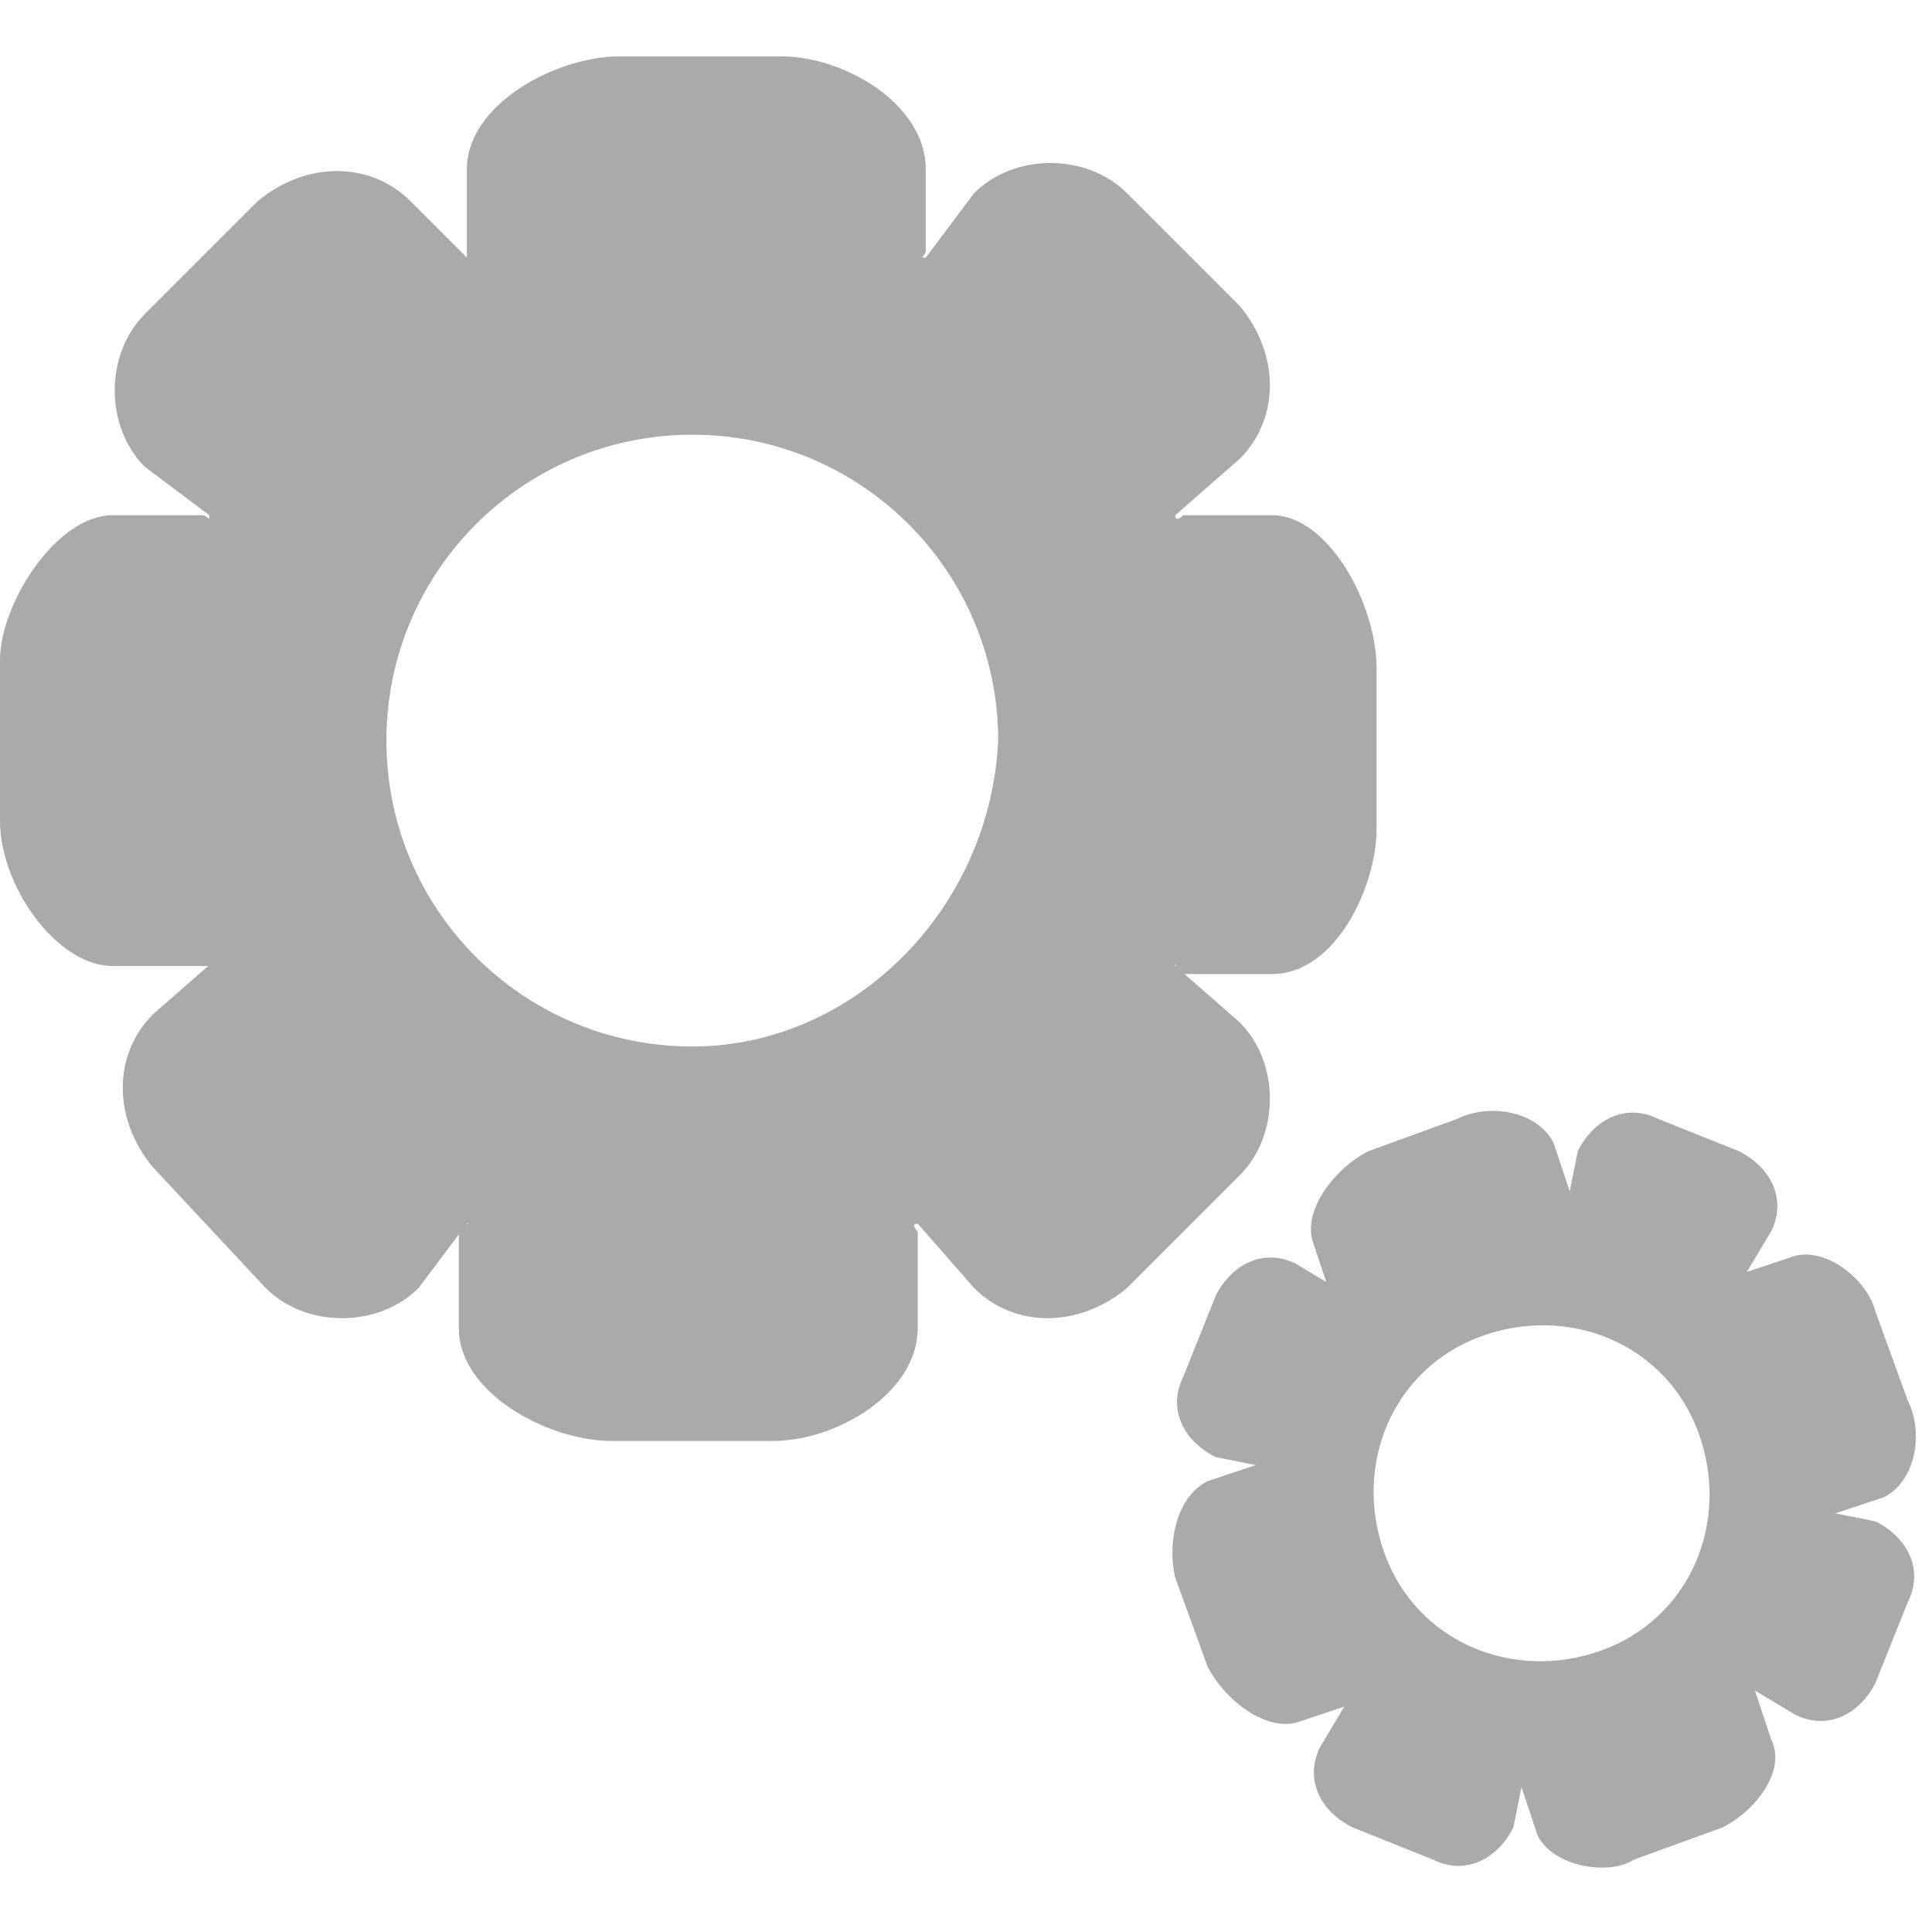
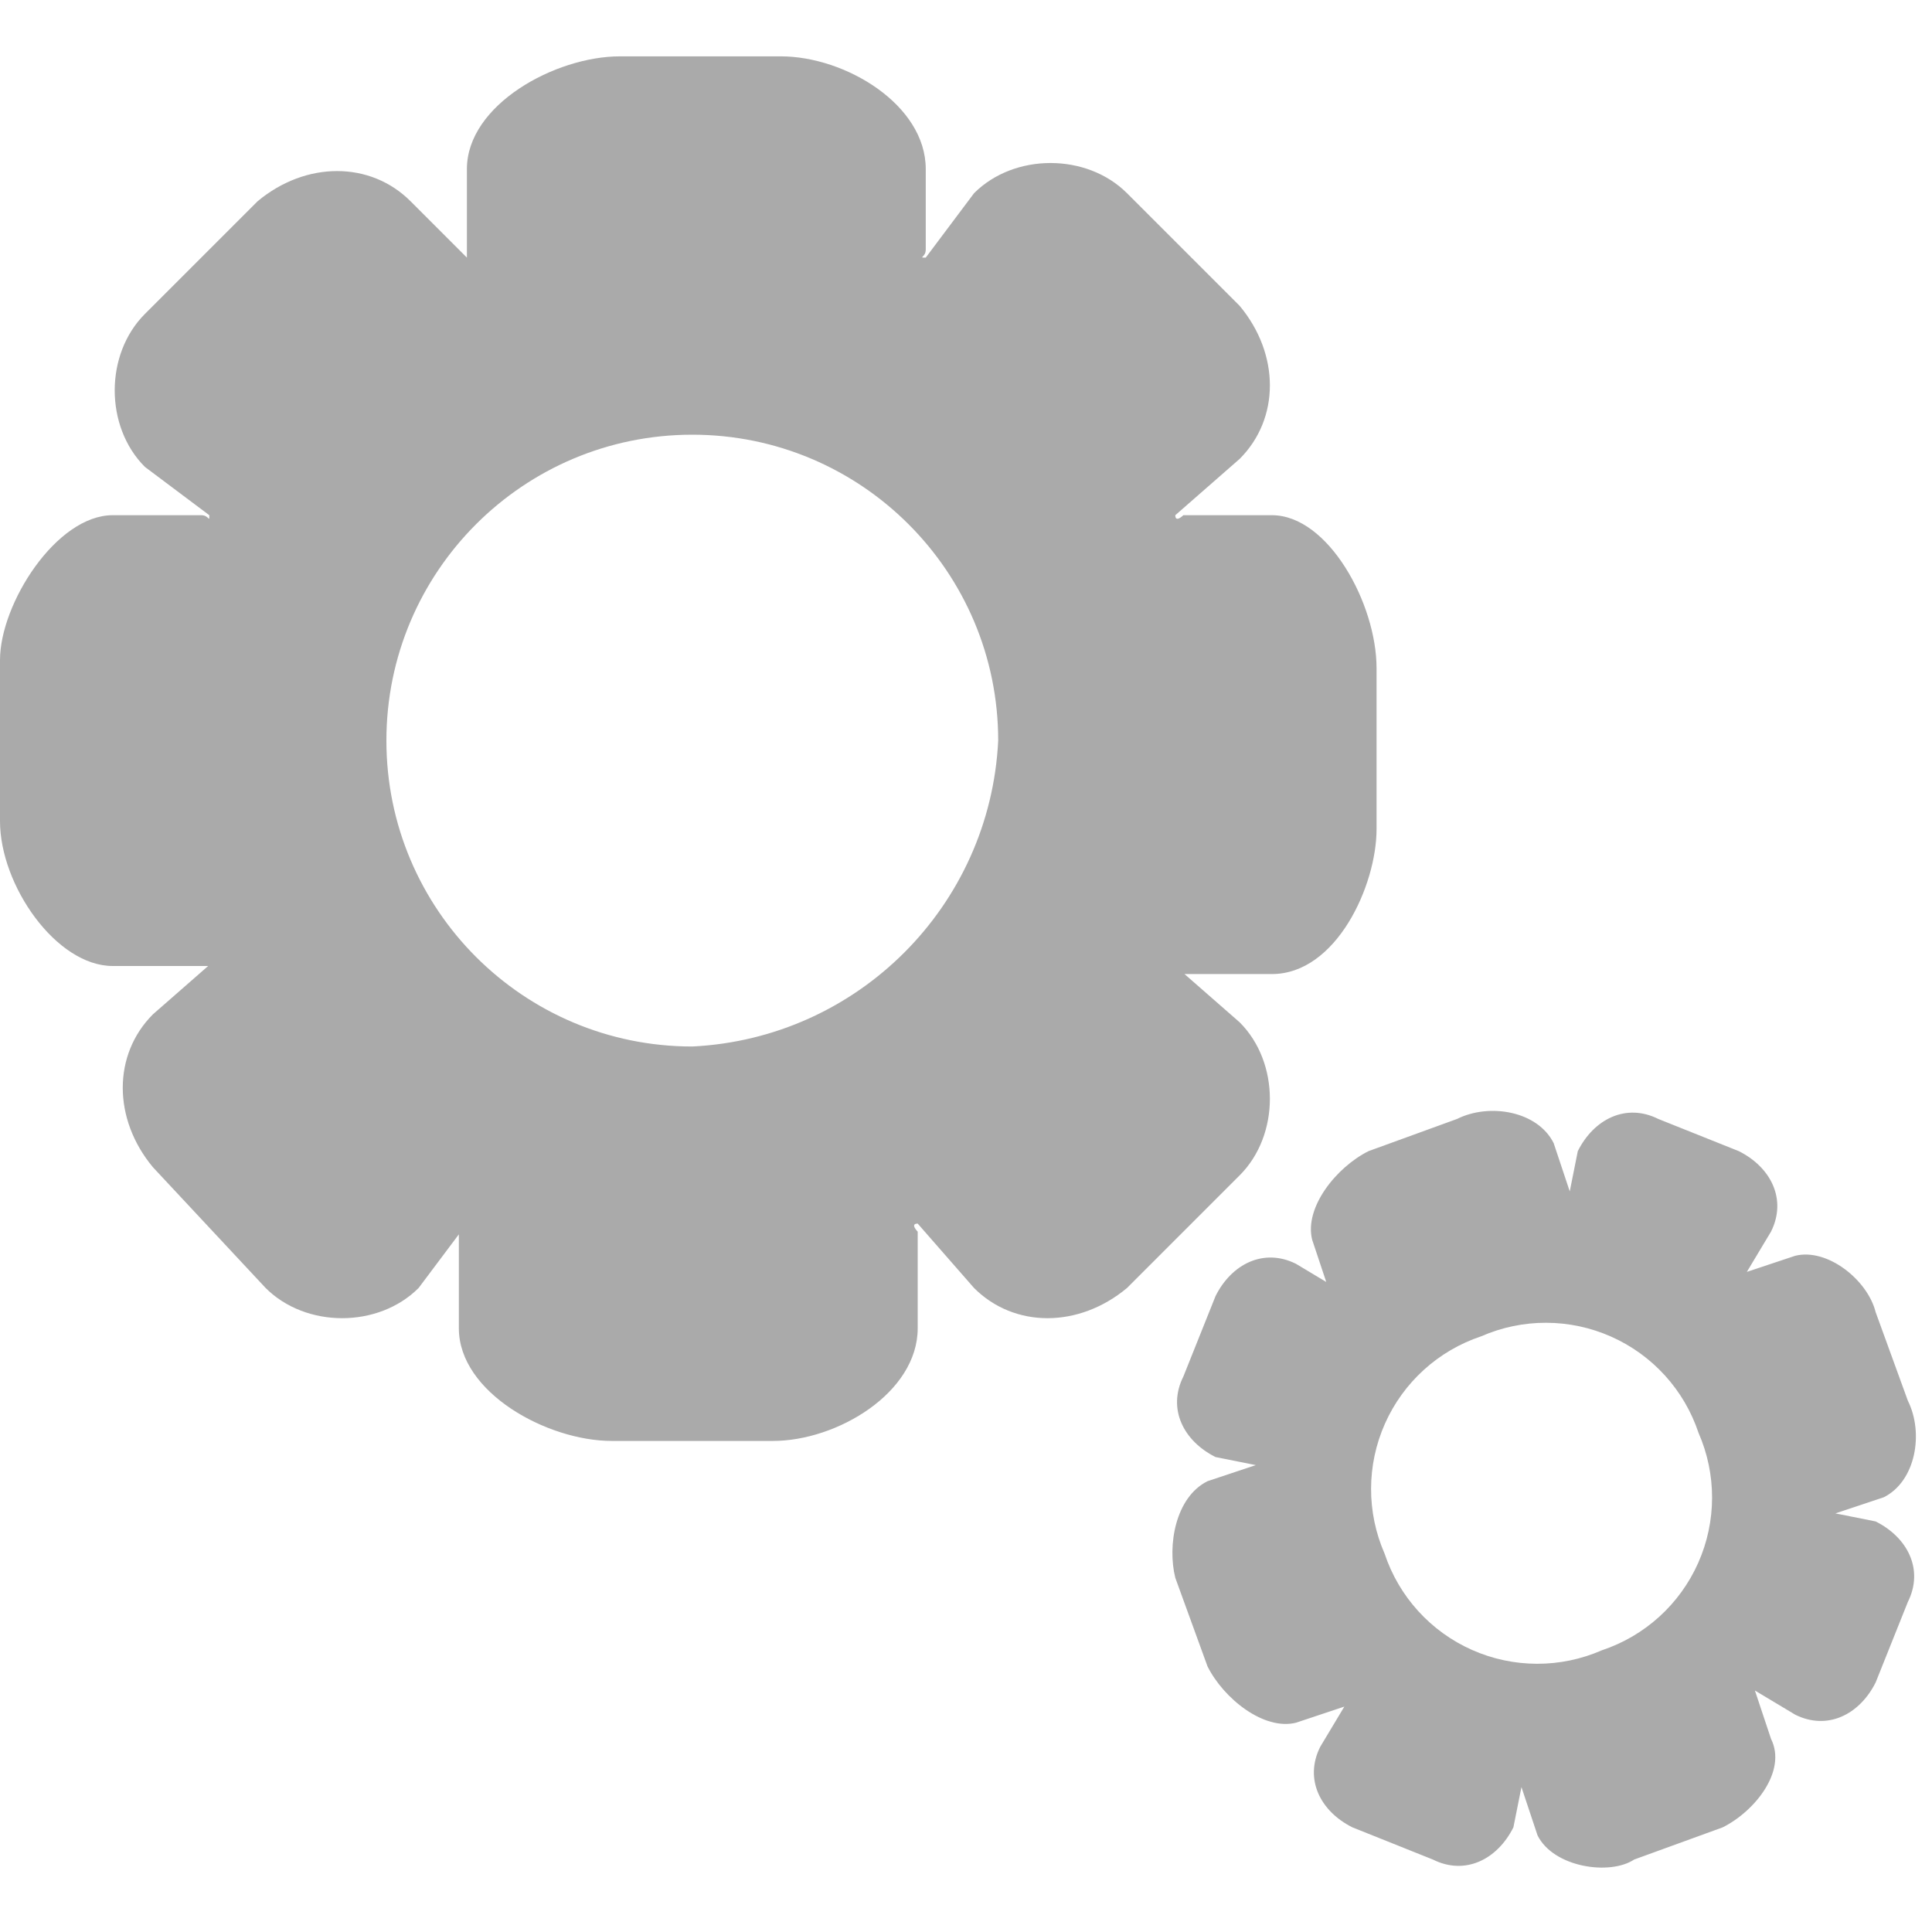
- <svg xmlns="http://www.w3.org/2000/svg" version="1.1" x="0px" y="0px" width="24" height="24" viewBox="0 0 24 24" enable-background="new 0 0 24 24" xml:space="preserve">
-   <path fill="#AAAAAA" d="M15.8,6.4h-1.1c0,0-0.1,0.1-0.1,0l0.8-0.7c0.5-0.5,0.5-1.3,0-1.9l-1.4-1.4c-0.5-0.5-1.4-0.5-1.9,0l-0.6,0.8     c-0.1,0,0,0,0-0.1V2.1c0-0.8-1-1.4-1.8-1.4h-2c-0.8,0-1.9,0.6-1.9,1.4v1.1c0,0,0.1,0.1,0.1,0.1L5.1,2.5c-0.5-0.5-1.3-0.5-1.9,0     L1.8,3.9c-0.5,0.5-0.5,1.4,0,1.9l0.8,0.6c0,0.1,0,0-0.1,0H1.4C0.7,6.4,0,7.5,0,8.2v2c0,0.8,0.7,1.8,1.4,1.8h1.2c0,0,0.1-0.1,0.1-0.1     l-0.8,0.7c-0.5,0.5-0.5,1.3,0,1.9L3.3,16c0.5,0.5,1.4,0.5,1.9,0l0.6-0.8c0.1,0-0.1,0-0.1,0.1v1.2c0,0.8,1.1,1.4,1.9,1.4h2     c0.8,0,1.8-0.6,1.8-1.4v-1.2c0,0-0.1-0.1,0-0.1l0.7,0.8c0.5,0.5,1.3,0.5,1.9,0l1.4-1.4c0.5-0.5,0.5-1.4,0-1.9L14.6,12     c0-0.1,0,0.1,0.1,0.1h1.1c0.8,0,1.3-1.1,1.3-1.8v-2C17.1,7.5,16.5,6.4,15.8,6.4z M8.6,13c-2.1,0-3.8-1.7-3.8-3.8     c0-2.1,1.7-3.8,3.8-3.8c2.1,0,3.8,1.7,3.8,3.8C12.3,11.3,10.6,13,8.6,13z" />
-   <path fill="#AAAAAA" d="M22.3,15.6l-0.6,0.2c0,0,0,0.1,0,0l0.3-0.5c0.2-0.4,0-0.8-0.4-1l-1-0.4c-0.4-0.2-0.8,0-1,0.4l-0.1,0.5     c0,0,0,0,0,0l-0.2-0.6c-0.2-0.4-0.8-0.5-1.2-0.3l-1.1,0.4c-0.4,0.2-0.8,0.7-0.7,1.1l0.2,0.6c0,0,0.1,0,0.1,0l-0.5-0.3     c-0.4-0.2-0.8,0-1,0.4l-0.4,1c-0.2,0.4,0,0.8,0.4,1l0.5,0.1c0,0,0,0,0,0l-0.6,0.2c-0.4,0.2-0.5,0.8-0.4,1.2l0.4,1.1     c0.2,0.4,0.7,0.8,1.1,0.7l0.6-0.2c0,0,0-0.1,0,0l-0.3,0.5c-0.2,0.4,0,0.8,0.4,1l1,0.4c0.4,0.2,0.8,0,1-0.4l0.1-0.5c0,0,0,0,0,0     l0.2,0.6c0.2,0.4,0.9,0.5,1.2,0.3l1.1-0.4c0.4-0.2,0.8-0.7,0.6-1.1l-0.2-0.6c0,0-0.1,0,0,0l0.5,0.3c0.4,0.2,0.8,0,1-0.4l0.4-1     c0.2-0.4,0-0.8-0.4-1l-0.5-0.1c0,0,0,0,0,0l0.6-0.2c0.4-0.2,0.5-0.8,0.3-1.2l-0.4-1.1C23.2,15.9,22.7,15.5,22.3,15.6z M19.9,20.5     c-1.1,0.4-2.3-0.1-2.7-1.2c-0.4-1.1,0.1-2.3,1.2-2.7c1.1-0.4,2.3,0.1,2.7,1.2C21.5,18.9,21,20.1,19.9,20.5z" />
+ <svg xmlns="http://www.w3.org/2000/svg" width="24" height="24" viewBox="0 0 24 24">
+   <path fill="#AAA" d="M15.8 6.4h-1.1s-.1.1-.1 0l.8-.7c.5-.5.5-1.3 0-1.9L14 2.4c-.5-.5-1.4-.5-1.9 0l-.6.8c-.1 0 0 0 0-.1v-1c0-.8-1-1.4-1.8-1.4h-2c-.8 0-1.9.6-1.9 1.4v1.1l.1.1-.8-.8c-.5-.5-1.3-.5-1.9 0L1.8 3.9c-.5.5-.5 1.4 0 1.9l.8.6c0 .1 0 0-.1 0H1.4C.7 6.4 0 7.5 0 8.2v2C0 11 .7 12 1.4 12h1.2l.1-.1-.8.7c-.5.5-.5 1.3 0 1.9L3.3 16c.5.5 1.4.5 1.9 0l.6-.8-.1.1v1.2c0 .8 1.1 1.4 1.9 1.4h2c.8 0 1.8-.6 1.8-1.4v-1.2s-.1-.1 0-.1l.7.8c.5.5 1.3.5 1.9 0l1.4-1.4c.5-.5.5-1.4 0-1.9l-.8-.7.1.1h1.1c.8 0 1.3-1.1 1.3-1.8v-2c0-.8-.6-1.9-1.3-1.9zM8.6 13a3.8 3.8 0 1 1 3.8-3.8A4 4 0 0 1 8.6 13zm13.7 2.6l-.6.2s0 .1 0 0l.3-.5c.2-.4 0-.8-.4-1l-1-.4c-.4-.2-.8 0-1 .4l-.1.5-.2-.6c-.2-.4-.8-.5-1.2-.3l-1.1.4c-.4.2-.8.7-.7 1.1l.2.6h.1l-.5-.3c-.4-.2-.8 0-1 .4l-.4 1c-.2.4 0 .8.4 1l.5.1-.6.2c-.4.2-.5.8-.4 1.2l.4 1.1c.2.4.7.8 1.1.7l.6-.2s0-.1 0 0l-.3.5c-.2.4 0 .8.4 1l1 .4c.4.2.8 0 1-.4l.1-.5.2.6c.2.4.9.5 1.2.3l1.1-.4c.4-.2.8-.7.6-1.1l-.2-.6s-.1 0 0 0l.5.3c.4.2.8 0 1-.4l.4-1c.2-.4 0-.8-.4-1l-.5-.1.6-.2c.4-.2.5-.8.3-1.2l-.4-1.1c-.1-.4-.6-.8-1-.7zm-2.4 4.9a2 2 0 0 1-2.7-1.2 2 2 0 0 1 1.2-2.7 2 2 0 0 1 2.7 1.2 2 2 0 0 1-1.2 2.7z" />
</svg>
